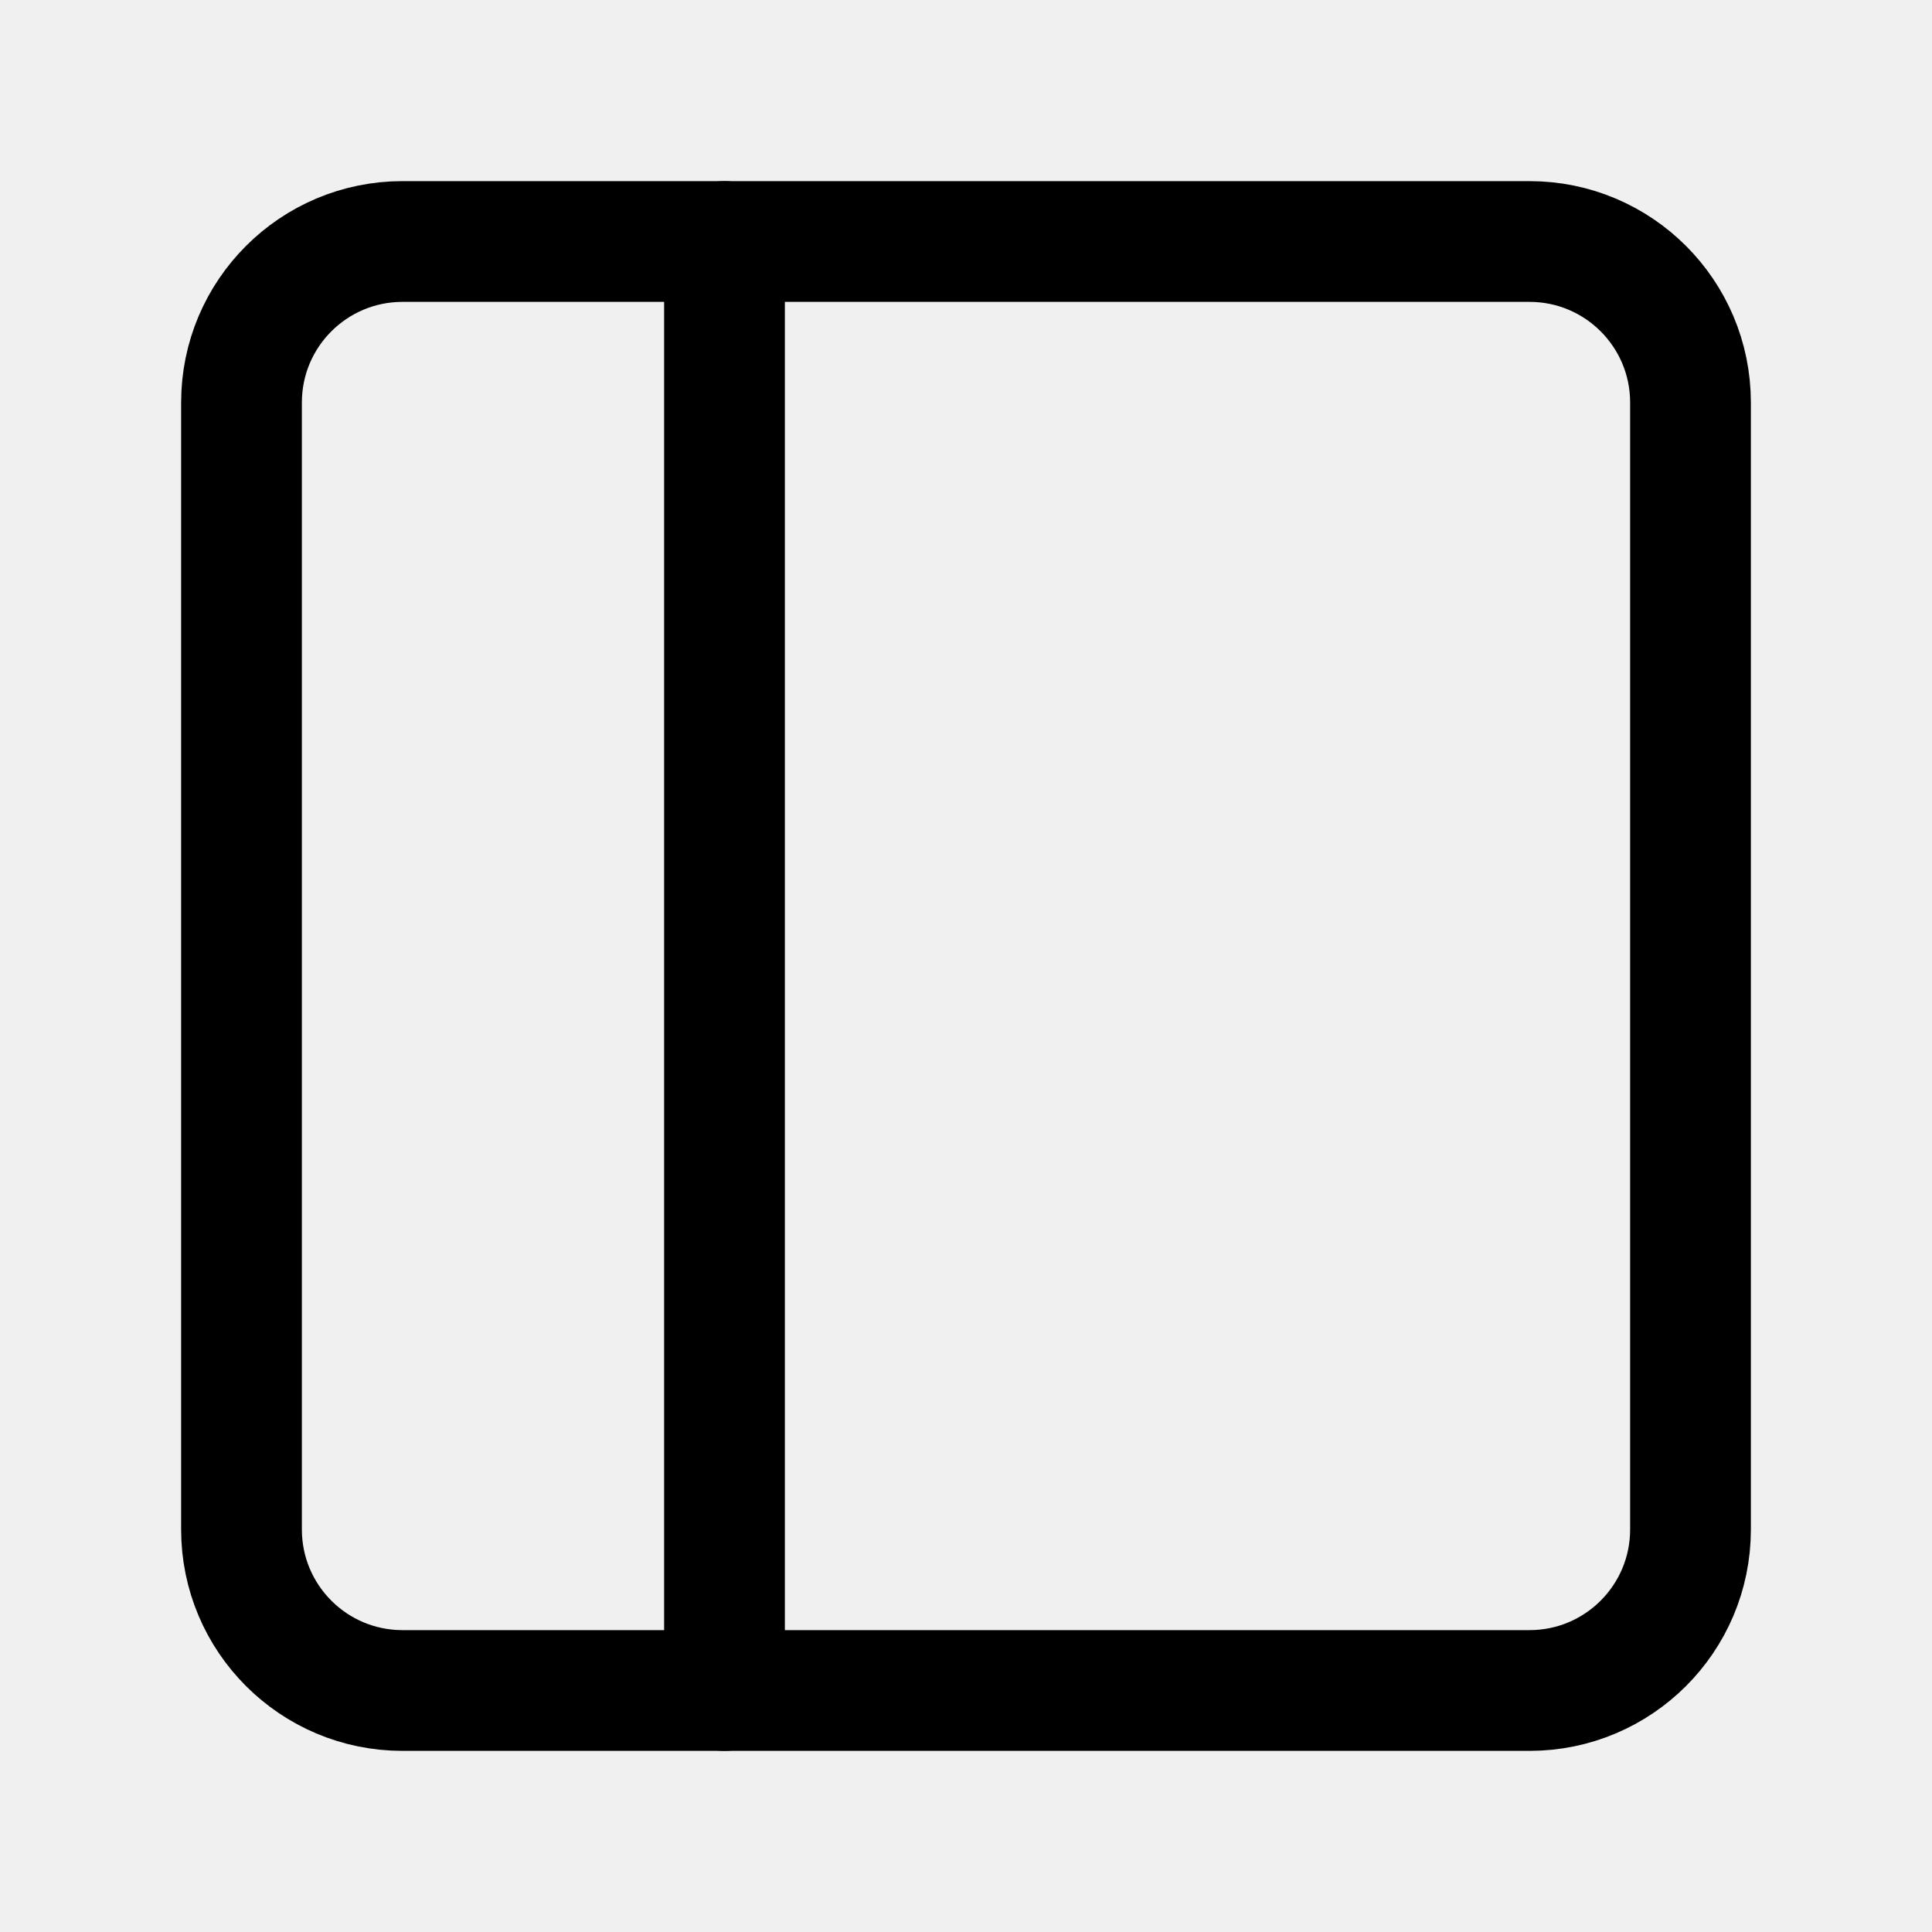
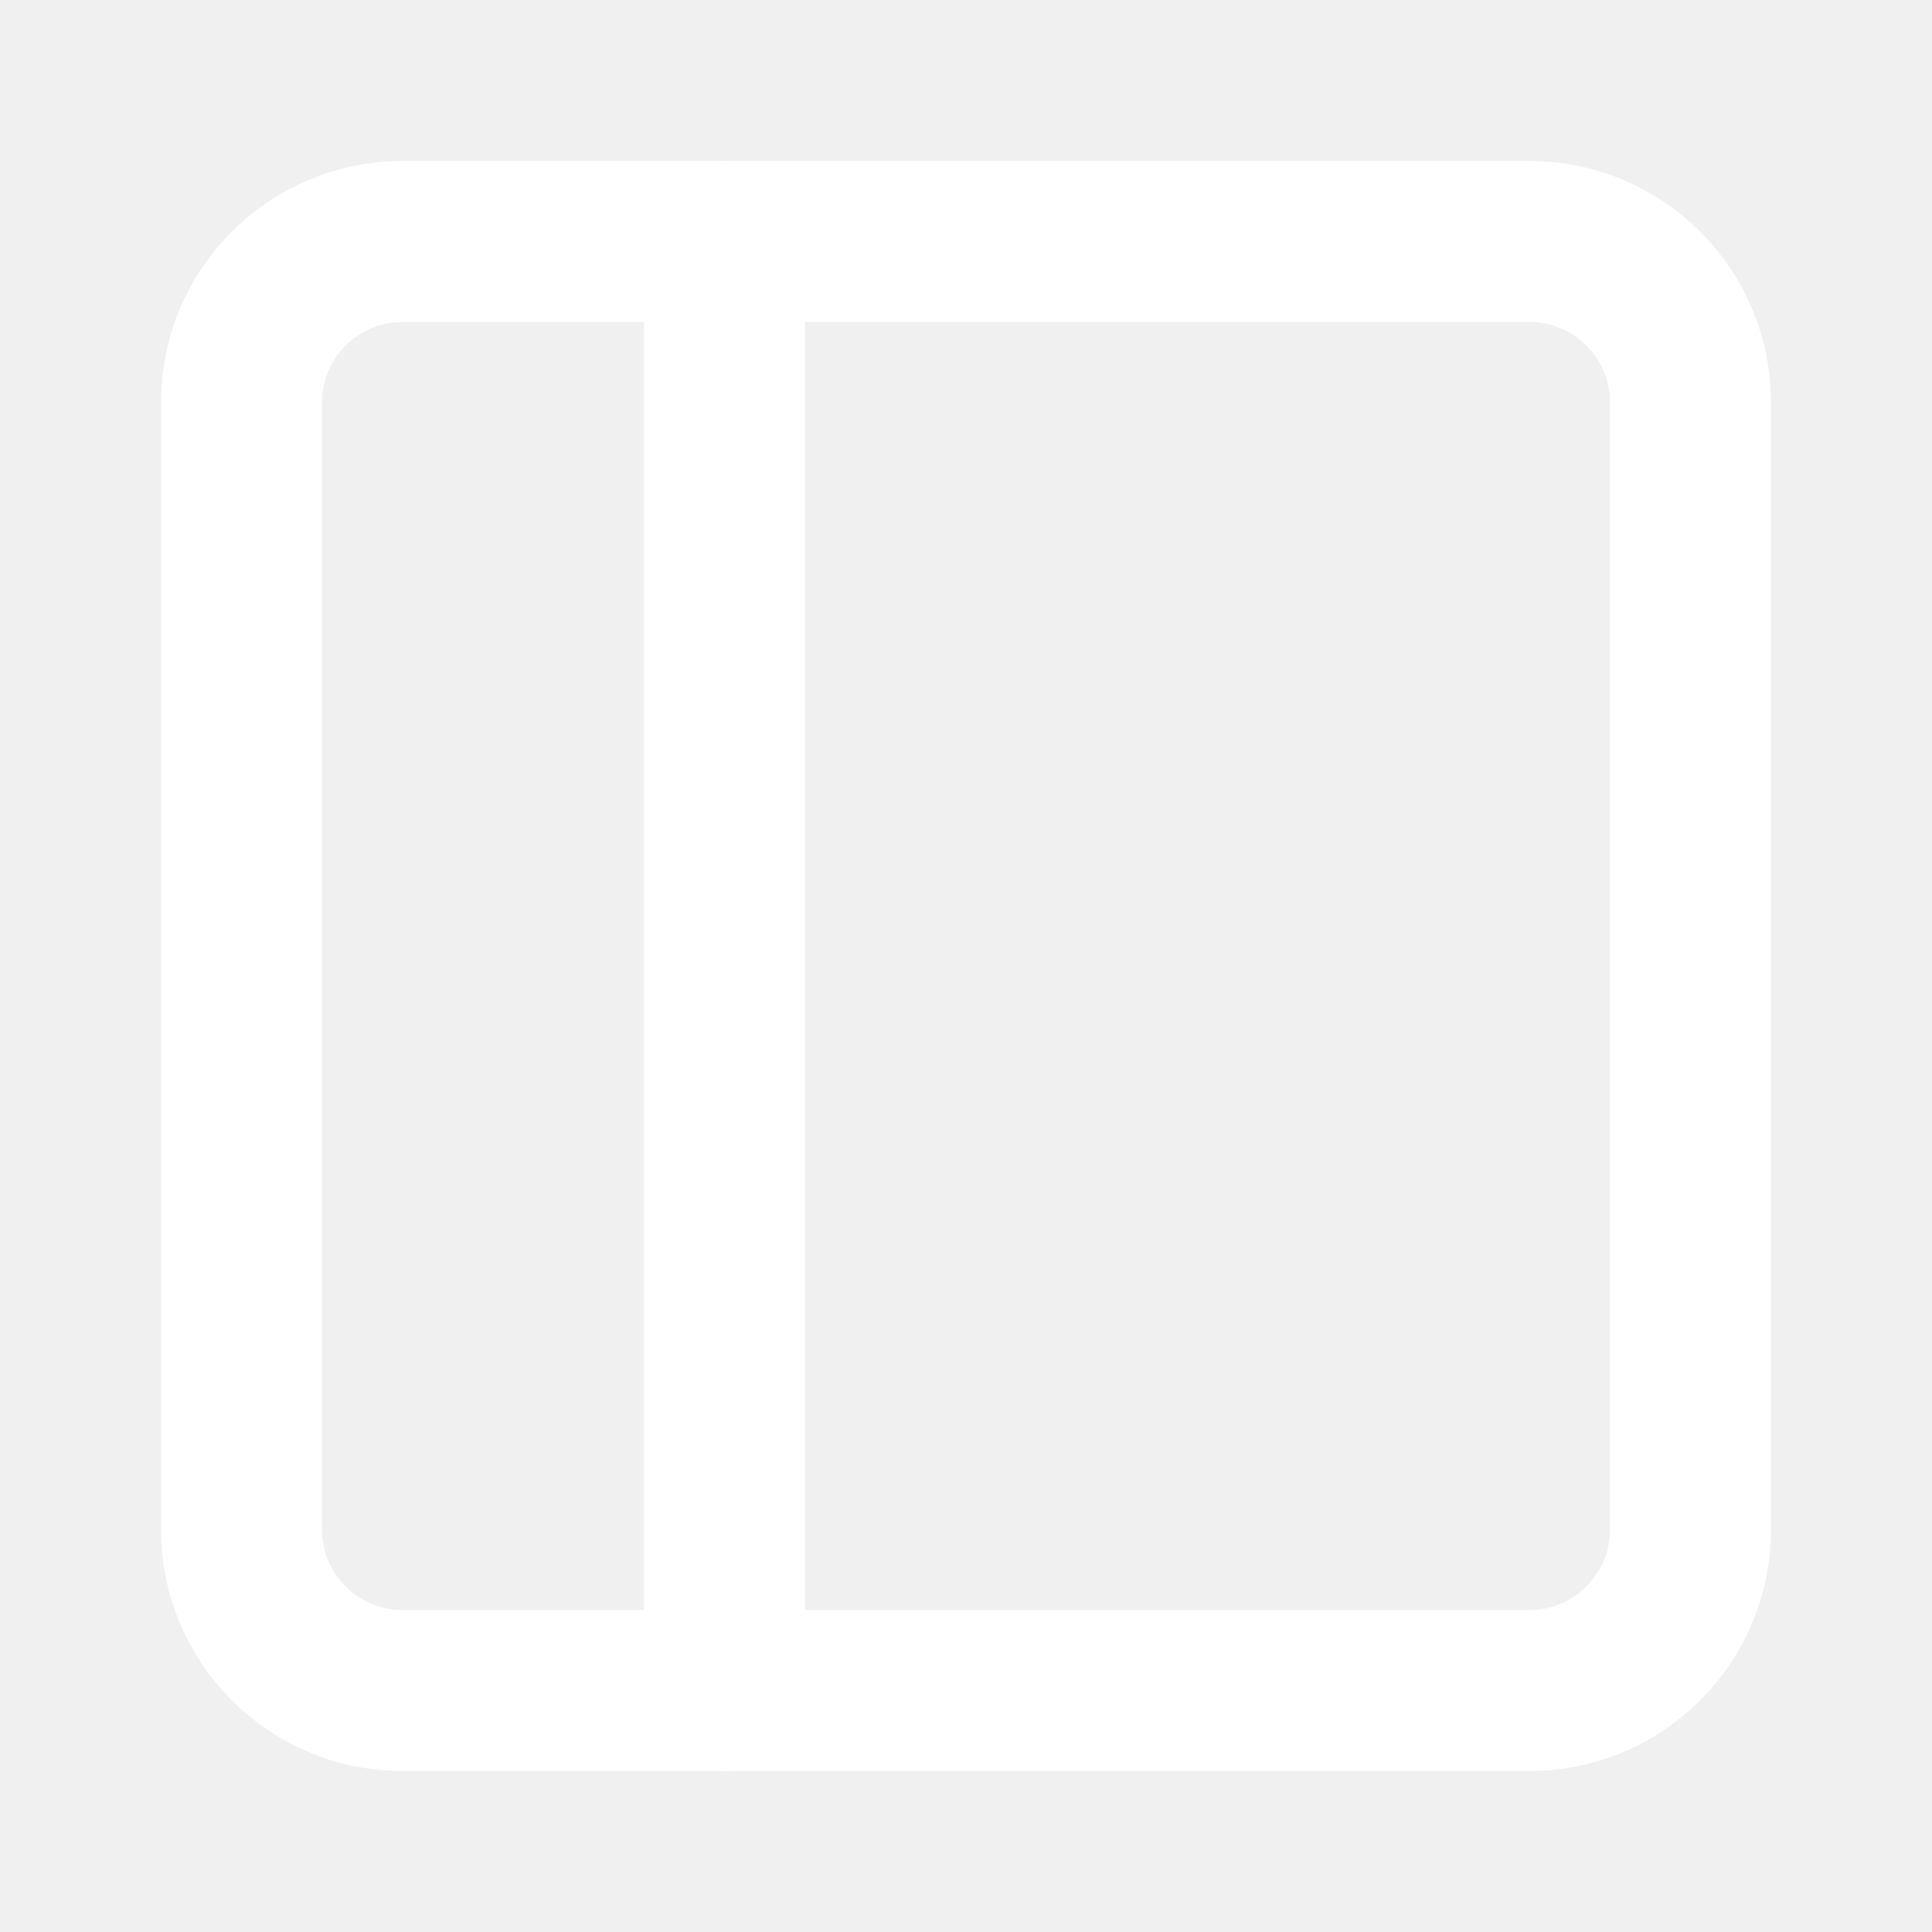
- <svg xmlns="http://www.w3.org/2000/svg" width="100" height="100" viewBox="0 0 24 24" fill="none" stroke="currentColor" stroke-width="1.5" stroke-linecap="round" stroke-linejoin="round" class="feather feather-sidebar">
+ <svg xmlns="http://www.w3.org/2000/svg" width="64" height="64" viewBox="0 0 24 24" fill="none" stroke="white" stroke-width="2" stroke-linecap="round" stroke-linejoin="round" class="feather feather-sidebar">
  <rect x="3" y="3" width="18" height="18" rx="2" ry="2" />
  <line x1="9" y1="3" x2="9" y2="21" />
</svg>
